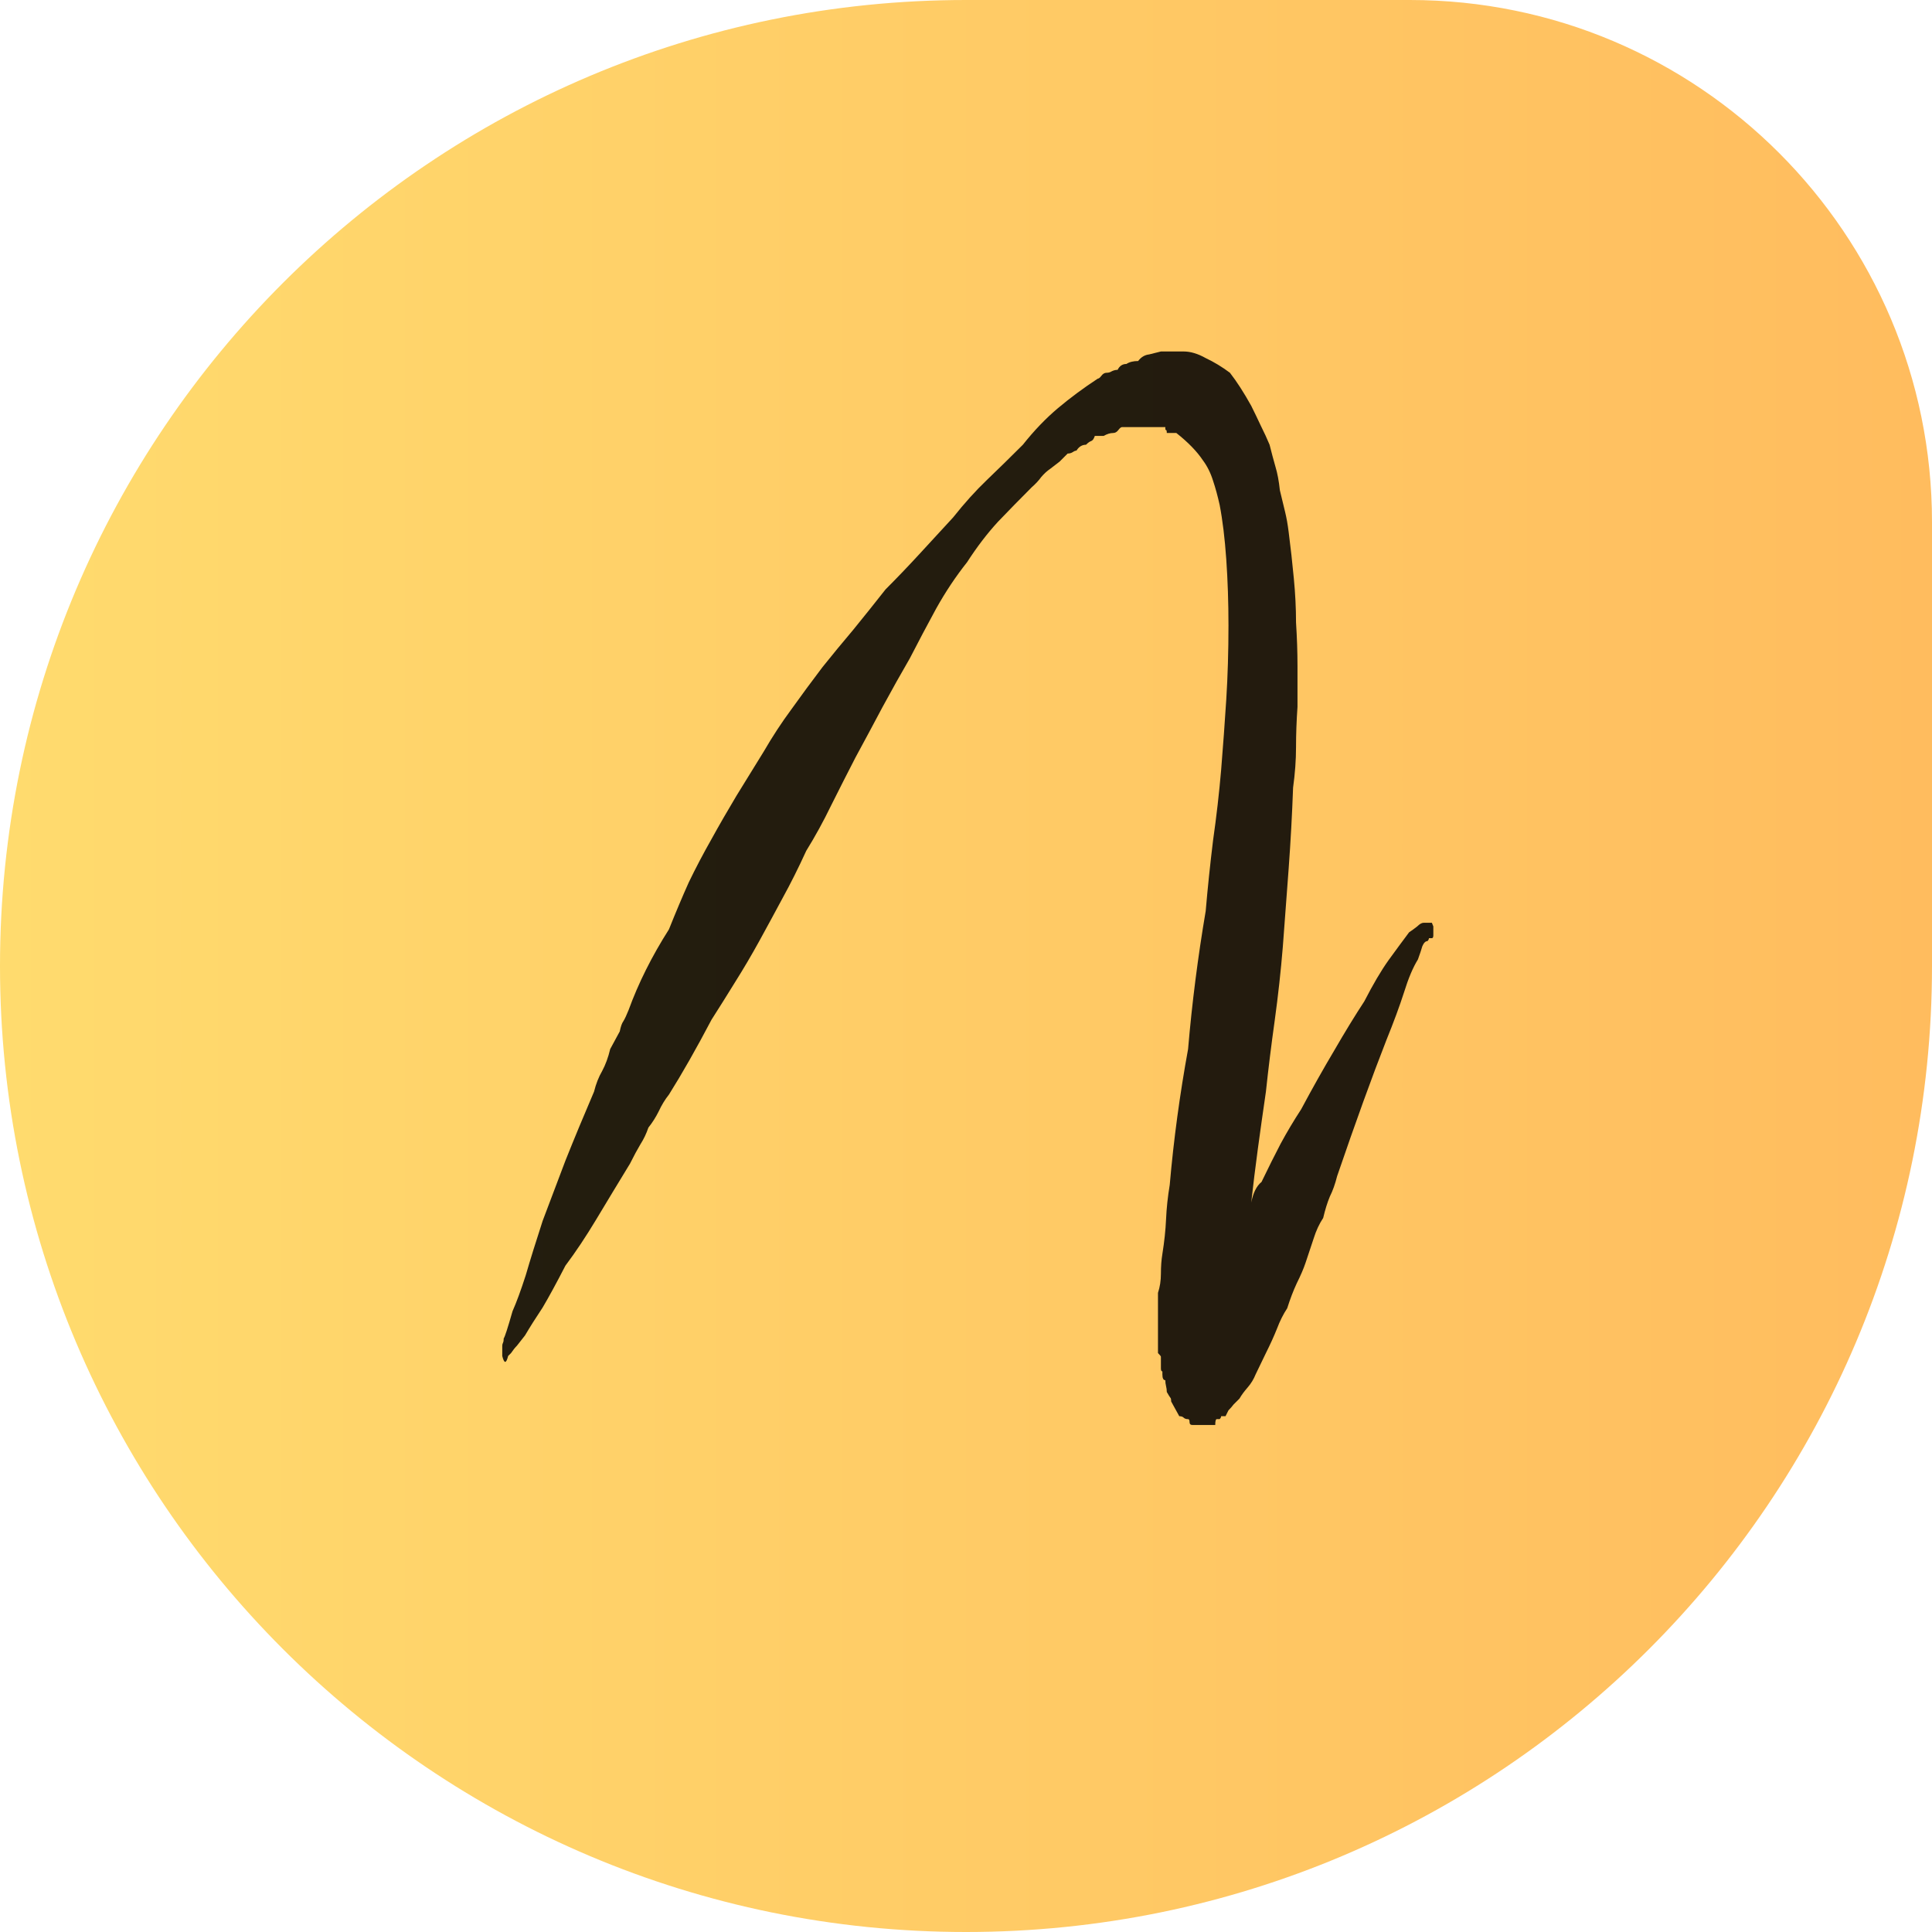
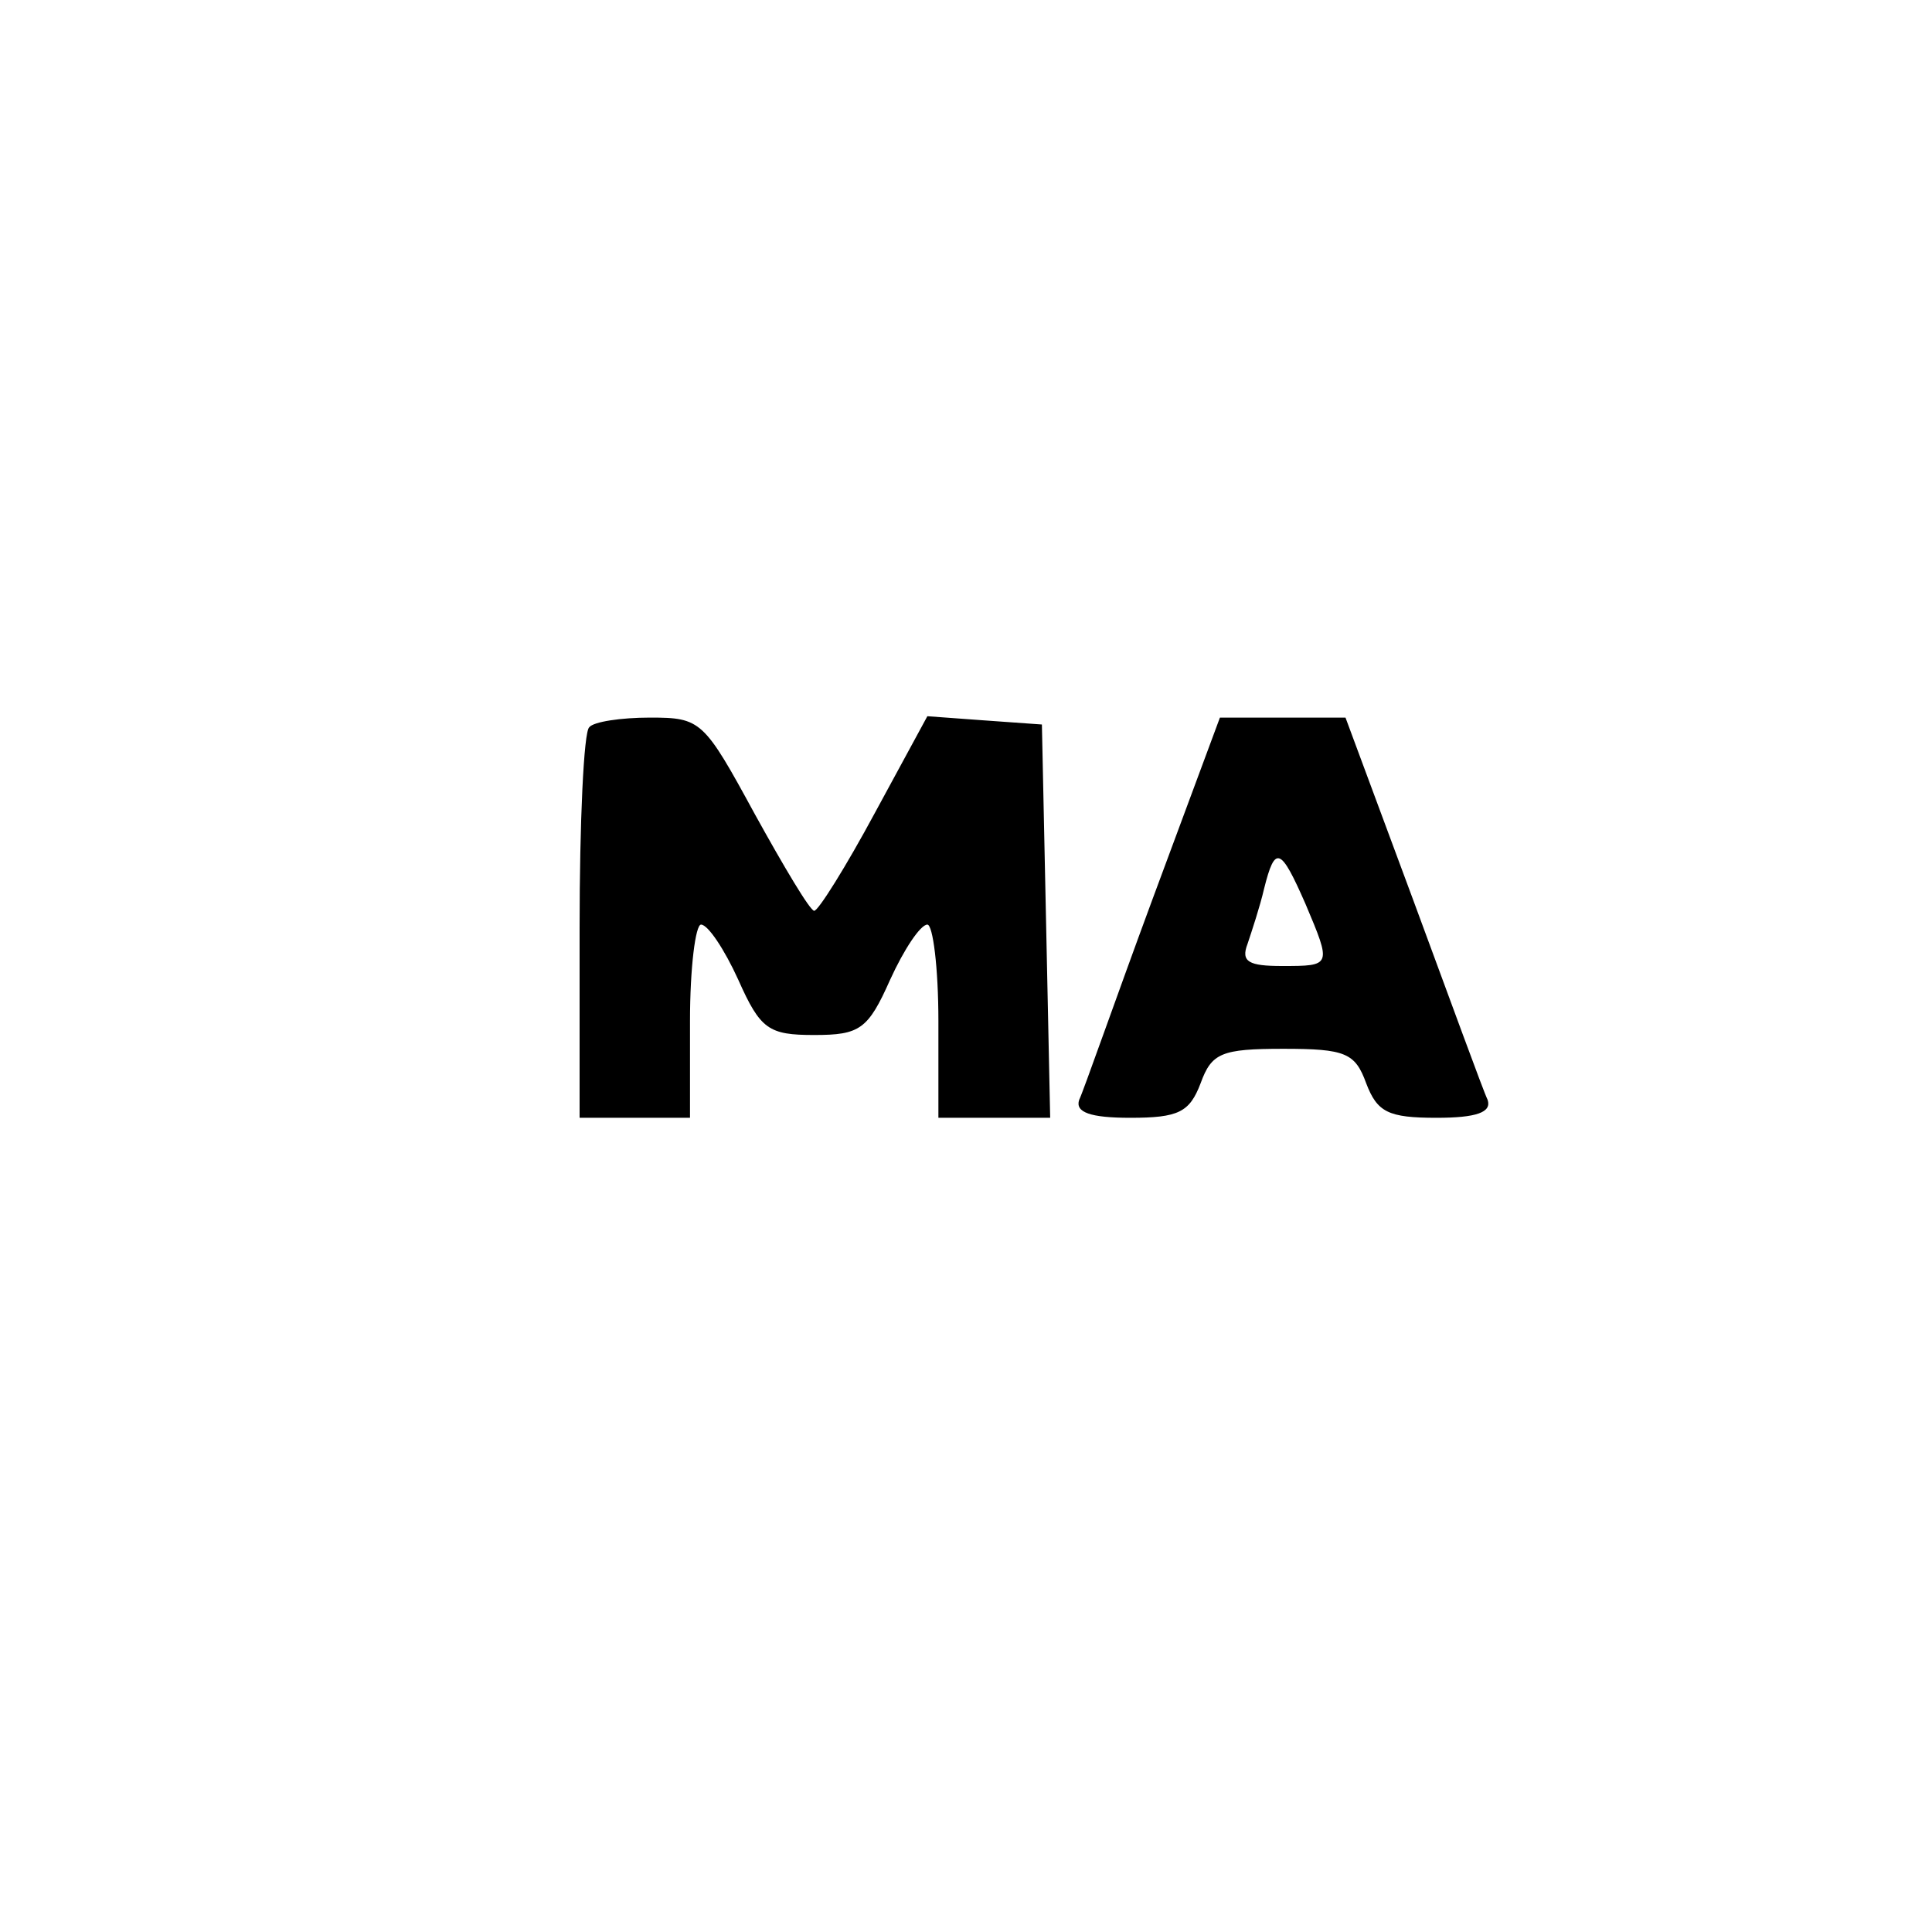
- <svg xmlns="http://www.w3.org/2000/svg" width="185" height="185" viewBox="0 0 185 185" fill="none">
-   <path d="M0 92.5C0 41.414 41.414 0 92.5 0H135C162.614 0 185 22.386 185 50V92.5C185 143.586 143.586 185 92.5 185V185C41.414 185 0 143.586 0 92.5V92.5Z" fill="url(#paint0_linear_13_13)" />
-   <path d="M137.109 88.359C137.109 88.359 137.156 88.477 137.25 88.711V88.992C137.25 89.18 137.25 89.367 137.25 89.555C137.25 89.742 137.203 89.836 137.109 89.836H136.828C136.828 89.93 136.781 90.023 136.688 90.117C136.5 90.117 136.336 90.281 136.195 90.609C136.102 90.938 135.961 91.359 135.773 91.875C135.305 92.625 134.859 93.68 134.438 95.039C134.016 96.352 133.453 97.875 132.75 99.609C131.391 103.078 129.82 107.414 128.039 112.617C127.852 113.367 127.617 114.023 127.336 114.586C127.102 115.148 126.891 115.828 126.703 116.625C126.328 117.188 126.023 117.844 125.789 118.594C125.555 119.297 125.297 120.07 125.016 120.914C124.828 121.477 124.547 122.133 124.172 122.883C123.844 123.586 123.539 124.383 123.258 125.273C122.883 125.836 122.555 126.492 122.273 127.242C121.992 127.945 121.641 128.719 121.219 129.562L120.234 131.602C120.047 132.07 119.789 132.492 119.461 132.867C119.133 133.242 118.875 133.594 118.688 133.922C118.5 134.109 118.312 134.297 118.125 134.484C117.984 134.672 117.82 134.859 117.633 135.047L117.352 135.609H116.93C116.93 135.703 116.883 135.797 116.789 135.891H116.508C116.414 135.891 116.367 136.078 116.367 136.453H116.086H115.945H115.664H115.453H115.172H114.75H114.609H114.188C114 136.453 113.906 136.359 113.906 136.172C113.906 135.984 113.859 135.891 113.766 135.891C113.578 135.891 113.438 135.844 113.344 135.75C113.25 135.656 113.109 135.609 112.922 135.609L112.148 134.203C112.148 134.016 112.125 133.898 112.078 133.852C112.031 133.805 111.914 133.617 111.727 133.289C111.727 133.102 111.703 132.914 111.656 132.727C111.609 132.539 111.586 132.352 111.586 132.164C111.398 132.164 111.305 131.977 111.305 131.602V131.32C111.211 131.32 111.164 131.227 111.164 131.039V130.758C111.164 130.289 111.164 130.008 111.164 129.914C111.164 129.867 111.07 129.75 110.883 129.562V129V128.719V125.555V123.797C111.07 123.234 111.164 122.625 111.164 121.969C111.164 121.266 111.211 120.633 111.305 120.07C111.492 118.898 111.609 117.797 111.656 116.766C111.703 115.688 111.82 114.586 112.008 113.461C112.383 109.148 112.969 104.812 113.766 100.453C113.953 98.25 114.188 96.047 114.469 93.844C114.75 91.641 115.078 89.438 115.453 87.234C115.641 85.031 115.875 82.781 116.156 80.484C116.484 78.188 116.742 75.938 116.93 73.734C117.117 71.438 117.281 69.188 117.422 66.984C117.562 64.734 117.633 62.367 117.633 59.883C117.633 57.68 117.562 55.57 117.422 53.555C117.281 51.539 117.07 49.805 116.789 48.352C116.602 47.508 116.391 46.734 116.156 46.031C115.922 45.281 115.594 44.625 115.172 44.062C114.609 43.219 113.766 42.352 112.641 41.461H111.727C111.727 41.273 111.703 41.18 111.656 41.18C111.609 41.18 111.586 41.133 111.586 41.039V40.898H111.164H110.32H109.406H108.562H107.438C107.344 40.898 107.227 40.992 107.086 41.18C106.945 41.367 106.781 41.461 106.594 41.461C106.312 41.461 106.008 41.555 105.68 41.742H104.836C104.742 42.023 104.625 42.188 104.484 42.234C104.344 42.281 104.18 42.398 103.992 42.586C103.617 42.586 103.312 42.773 103.078 43.148C102.984 43.148 102.867 43.195 102.727 43.289C102.586 43.383 102.422 43.43 102.234 43.43C101.953 43.711 101.695 43.969 101.461 44.203C101.227 44.391 100.922 44.625 100.547 44.906C100.266 45.094 99.984 45.352 99.703 45.68C99.469 46.008 99.164 46.336 98.789 46.664C97.711 47.742 96.633 48.844 95.555 49.969C94.523 51.094 93.539 52.383 92.602 53.836C91.523 55.195 90.539 56.672 89.648 58.266C88.805 59.812 87.961 61.406 87.117 63.047C86.273 64.5 85.406 66.047 84.516 67.688C83.672 69.281 82.805 70.898 81.914 72.539C81.164 73.992 80.391 75.516 79.594 77.109C78.844 78.656 78.047 80.109 77.203 81.469C76.453 83.109 75.703 84.609 74.953 85.969C74.25 87.281 73.5 88.664 72.703 90.117C71.953 91.477 71.18 92.789 70.383 94.055C69.633 95.273 68.883 96.469 68.133 97.641C66.68 100.406 65.32 102.797 64.055 104.812C63.68 105.281 63.352 105.82 63.07 106.43C62.789 106.992 62.461 107.508 62.086 107.977C61.898 108.539 61.641 109.078 61.312 109.594C61.031 110.062 60.703 110.672 60.328 111.422C59.156 113.344 58.078 115.125 57.094 116.766C56.109 118.406 55.125 119.883 54.141 121.195C53.297 122.836 52.57 124.172 51.961 125.203C51.305 126.188 50.742 127.078 50.273 127.875C49.898 128.344 49.641 128.672 49.5 128.859C49.312 129.047 49.125 129.281 48.938 129.562L48.656 129.844C48.469 130.594 48.281 130.594 48.094 129.844V129V128.859C48.094 128.766 48.117 128.672 48.164 128.578C48.211 128.484 48.234 128.344 48.234 128.156C48.328 128.062 48.609 127.195 49.078 125.555C49.453 124.711 49.875 123.562 50.344 122.109C50.766 120.656 51.305 118.922 51.961 116.906C52.617 115.172 53.344 113.25 54.141 111.141C54.984 109.031 55.898 106.828 56.883 104.531C57.07 103.781 57.328 103.125 57.656 102.562C57.984 101.953 58.242 101.25 58.43 100.453L59.344 98.766C59.438 98.297 59.555 97.969 59.695 97.781C59.836 97.547 60 97.195 60.188 96.727C61.125 94.148 62.414 91.57 64.055 88.992C64.711 87.352 65.344 85.852 65.953 84.492C66.609 83.133 67.336 81.75 68.133 80.344C68.883 78.984 69.68 77.602 70.523 76.195C71.414 74.742 72.281 73.336 73.125 71.977C73.969 70.523 74.859 69.164 75.797 67.898C76.734 66.586 77.719 65.25 78.75 63.891C79.688 62.719 80.672 61.523 81.703 60.305C82.734 59.039 83.766 57.75 84.797 56.438C85.875 55.359 86.953 54.234 88.031 53.062C89.156 51.844 90.234 50.672 91.266 49.547C92.344 48.188 93.422 46.992 94.5 45.961C95.625 44.883 96.773 43.758 97.945 42.586C99.023 41.227 100.148 40.055 101.32 39.07C102.492 38.086 103.758 37.148 105.117 36.258C105.211 36.258 105.328 36.164 105.469 35.977C105.609 35.789 105.773 35.695 105.961 35.695C106.148 35.695 106.312 35.648 106.453 35.555C106.641 35.461 106.828 35.414 107.016 35.414C107.203 35.039 107.484 34.852 107.859 34.852C108.141 34.664 108.516 34.57 108.984 34.57C109.266 34.195 109.617 33.984 110.039 33.938L111.164 33.656H111.305H111.586H112.008H113.344C114 33.656 114.703 33.867 115.453 34.289C116.25 34.664 117.023 35.133 117.773 35.695C118.43 36.539 119.109 37.594 119.812 38.859C120.094 39.422 120.398 40.055 120.727 40.758C121.055 41.414 121.336 42.023 121.57 42.586C121.758 43.336 121.945 44.039 122.133 44.695C122.32 45.305 122.461 46.055 122.555 46.945C122.742 47.695 122.906 48.375 123.047 48.984C123.188 49.547 123.305 50.203 123.398 50.953C123.586 52.406 123.75 53.883 123.891 55.383C124.031 56.836 124.102 58.242 124.102 59.602C124.195 61.055 124.242 62.438 124.242 63.75C124.242 65.016 124.242 66.328 124.242 67.688C124.148 69.047 124.102 70.336 124.102 71.555C124.102 72.773 124.008 74.062 123.82 75.422C123.727 78 123.586 80.578 123.398 83.156C123.211 85.688 123.023 88.195 122.836 90.68C122.648 92.977 122.391 95.32 122.062 97.711C121.734 100.055 121.453 102.328 121.219 104.531C120.938 106.453 120.68 108.281 120.445 110.016C120.211 111.75 120 113.461 119.812 115.148C120 114.211 120.328 113.555 120.797 113.18C121.453 111.82 122.062 110.602 122.625 109.523C123.234 108.398 123.891 107.297 124.594 106.219C125.672 104.203 126.727 102.328 127.758 100.594C128.789 98.812 129.75 97.242 130.641 95.883C131.484 94.242 132.258 92.93 132.961 91.945C133.711 90.914 134.367 90.023 134.93 89.273C135.211 89.086 135.469 88.898 135.703 88.711C135.938 88.477 136.148 88.359 136.336 88.359H136.688H136.828H137.109ZM115.031 122.672H114.75H115.031ZM114.75 122.672H114.609H114.75Z" fill="black" fill-opacity="0.86" />
-   <defs>
-     <linearGradient id="paint0_linear_13_13" x1="0" y1="92" x2="185" y2="92" gradientUnits="userSpaceOnUse">
-       <stop stop-color="#FFDB6E" />
-       <stop offset="1" stop-color="#FFBC5E" />
-     </linearGradient>
-   </defs>
+ <svg xmlns="http://www.w3.org/2000/svg" version="1.0" width="140pt" height="140pt" viewBox="0 0 140 140" preserveAspectRatio="xMidYMid meet">
+   <g transform="translate(0,140) scale(0.1,-0.1)" fill="#000000" stroke="none">
+     <path d="M427 873 c-4 -3 -7 -69 -7 -145 l0 -138 40 0 40 0 0 70 c0 39 4 70 8 70 5 0 17 -18 27 -40 16 -36 22 -40 55 -40 33 0 39 4 55 40 10 22 22 40 27 40 4 0 8 -31 8 -70 l0 -70 40 0 41 0 -3 143 -3 142 -42 3 -41 3 -38 -70 c-21 -39 -41 -71 -44 -71 -3 0 -22 32 -43 70 -37 68 -39 70 -76 70 -21 0 -41 -3 -44 -7z" />
+     <path d="M835 748 c-27 -73 -50 -139 -53 -145 -3 -9 8 -13 37 -13 35 0 43 4 51 25 8 22 15 25 60 25 45 0 52 -3 60 -25 8 -21 16 -25 51 -25 29 0 40 4 37 13 -3 6 -27 72 -54 145 l-49 132 -45 0 -46 0 -49 -132z m111 -3 c19 -45 19 -45 -17 -45 -24 0 -30 3 -25 16 3 9 9 27 12 40 8 32 12 30 30 -11z" />
+   </g>
</svg>
